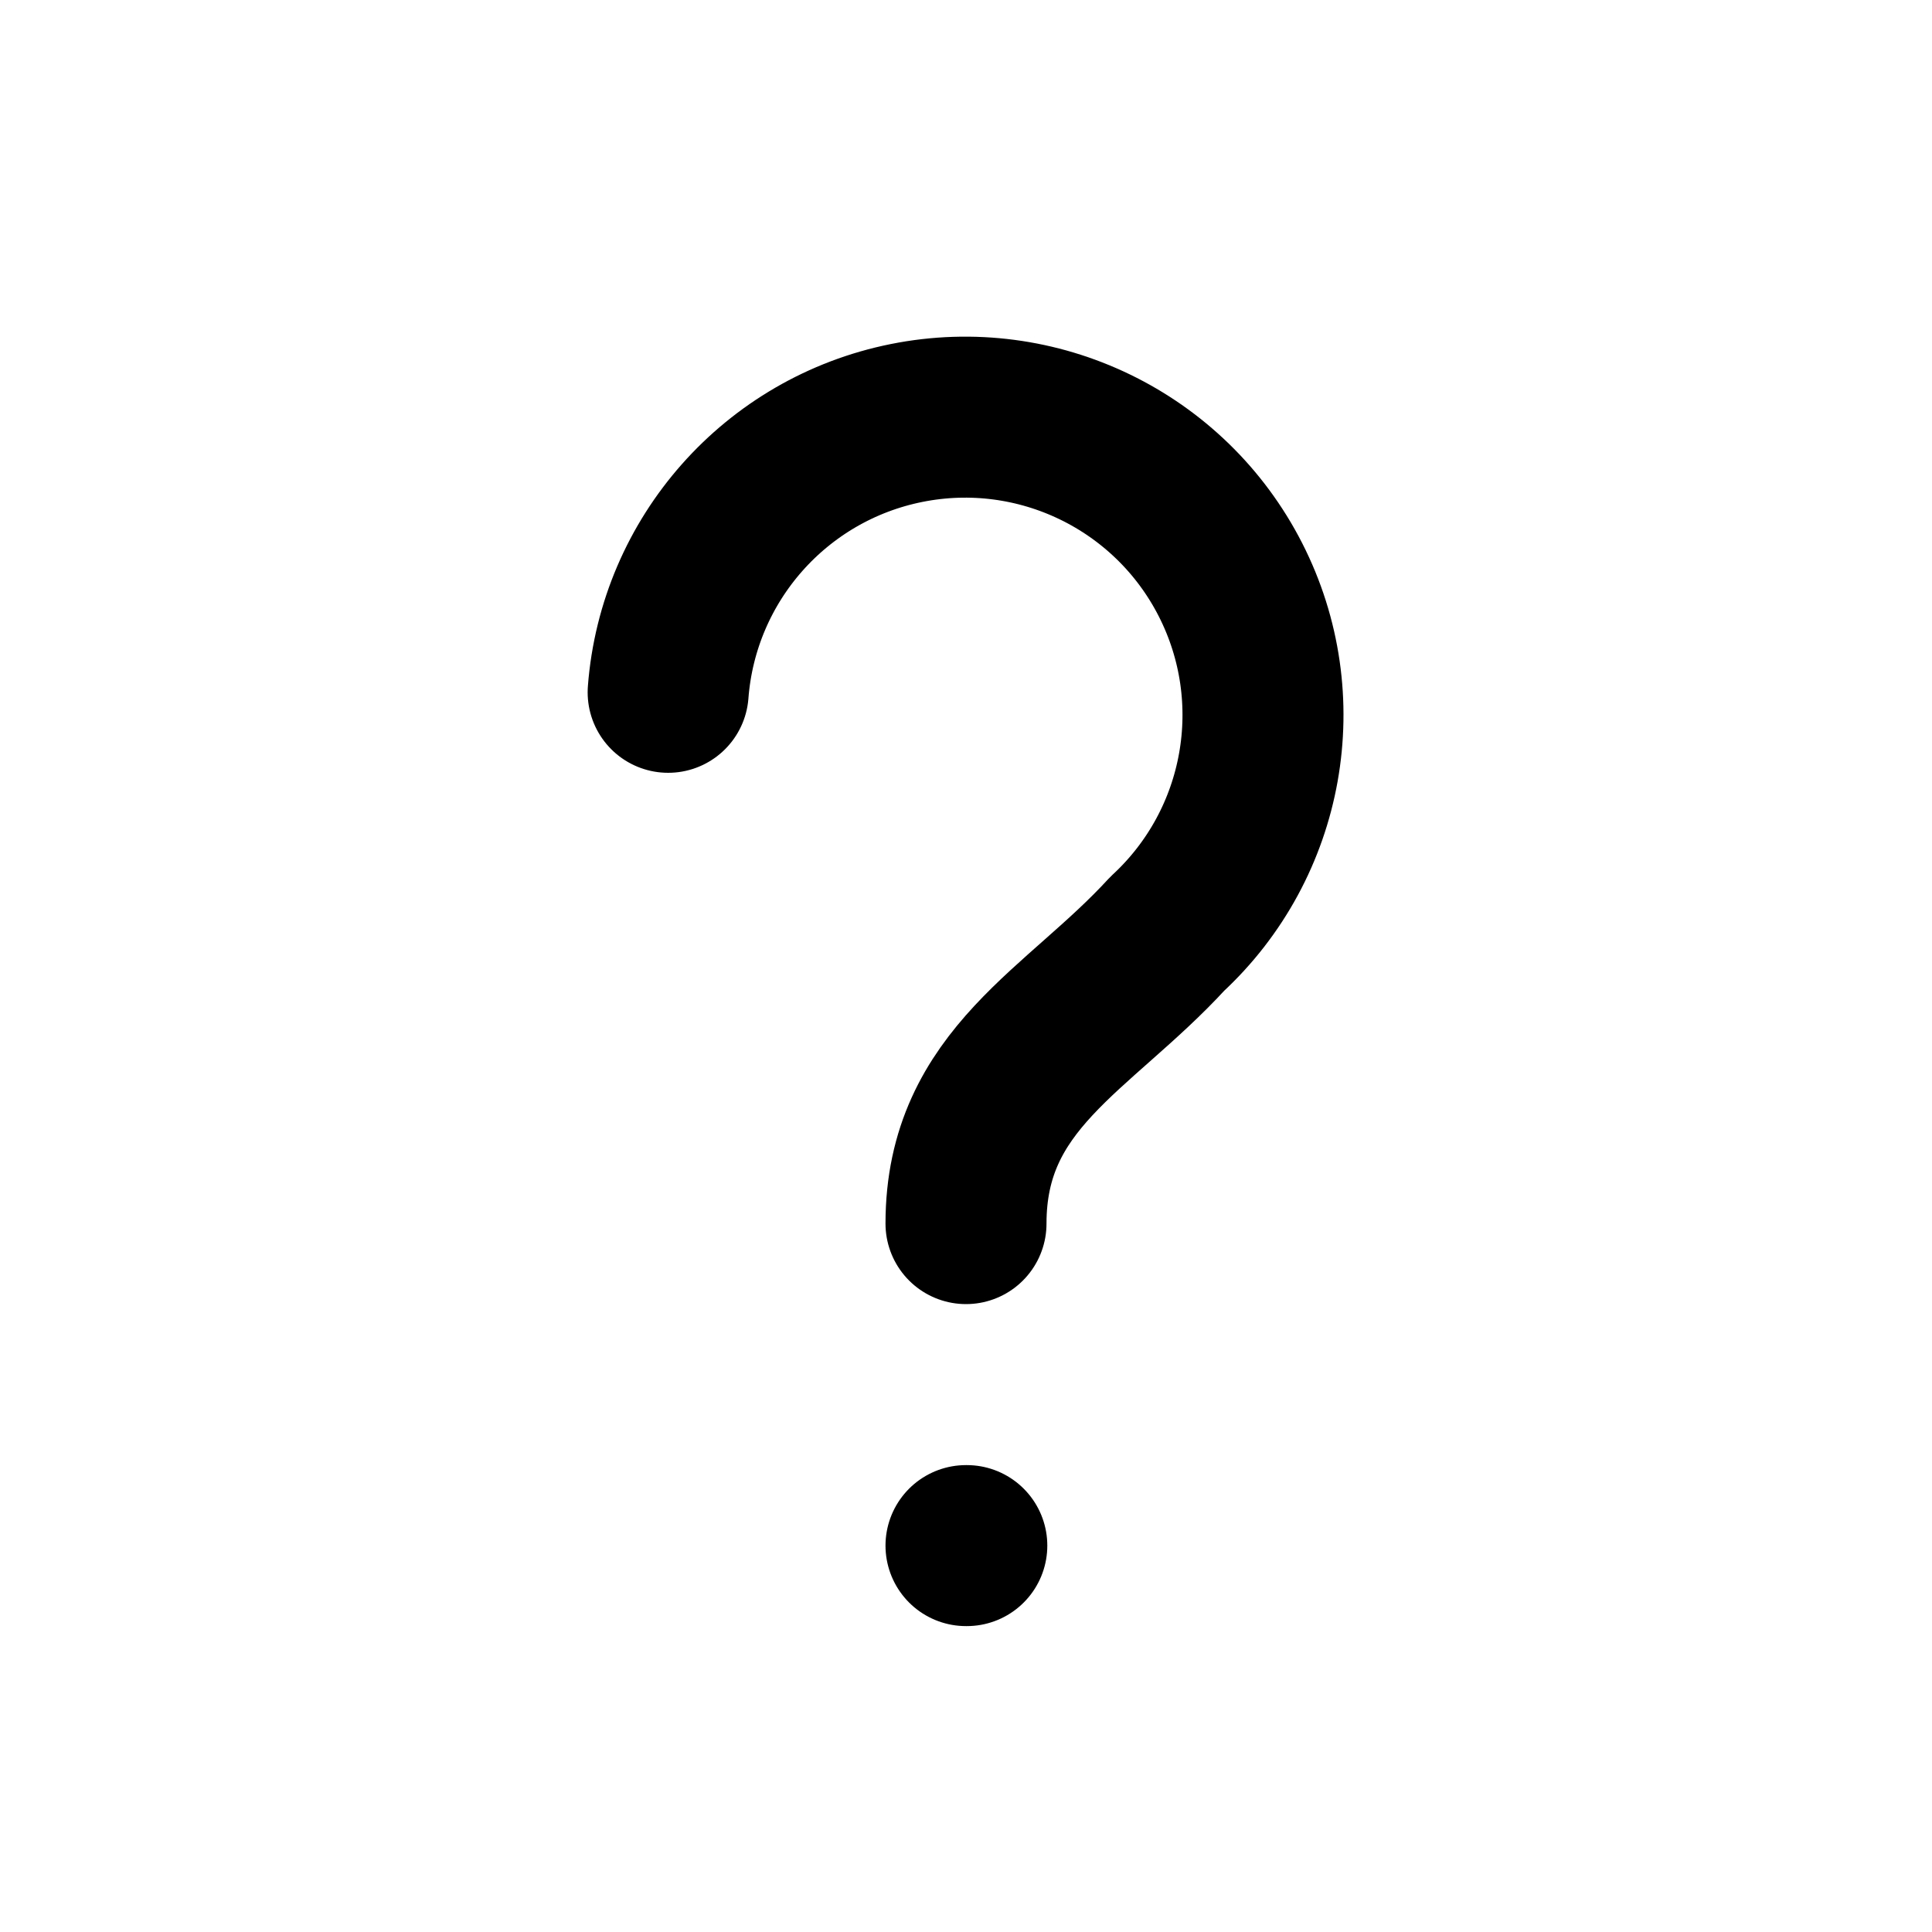
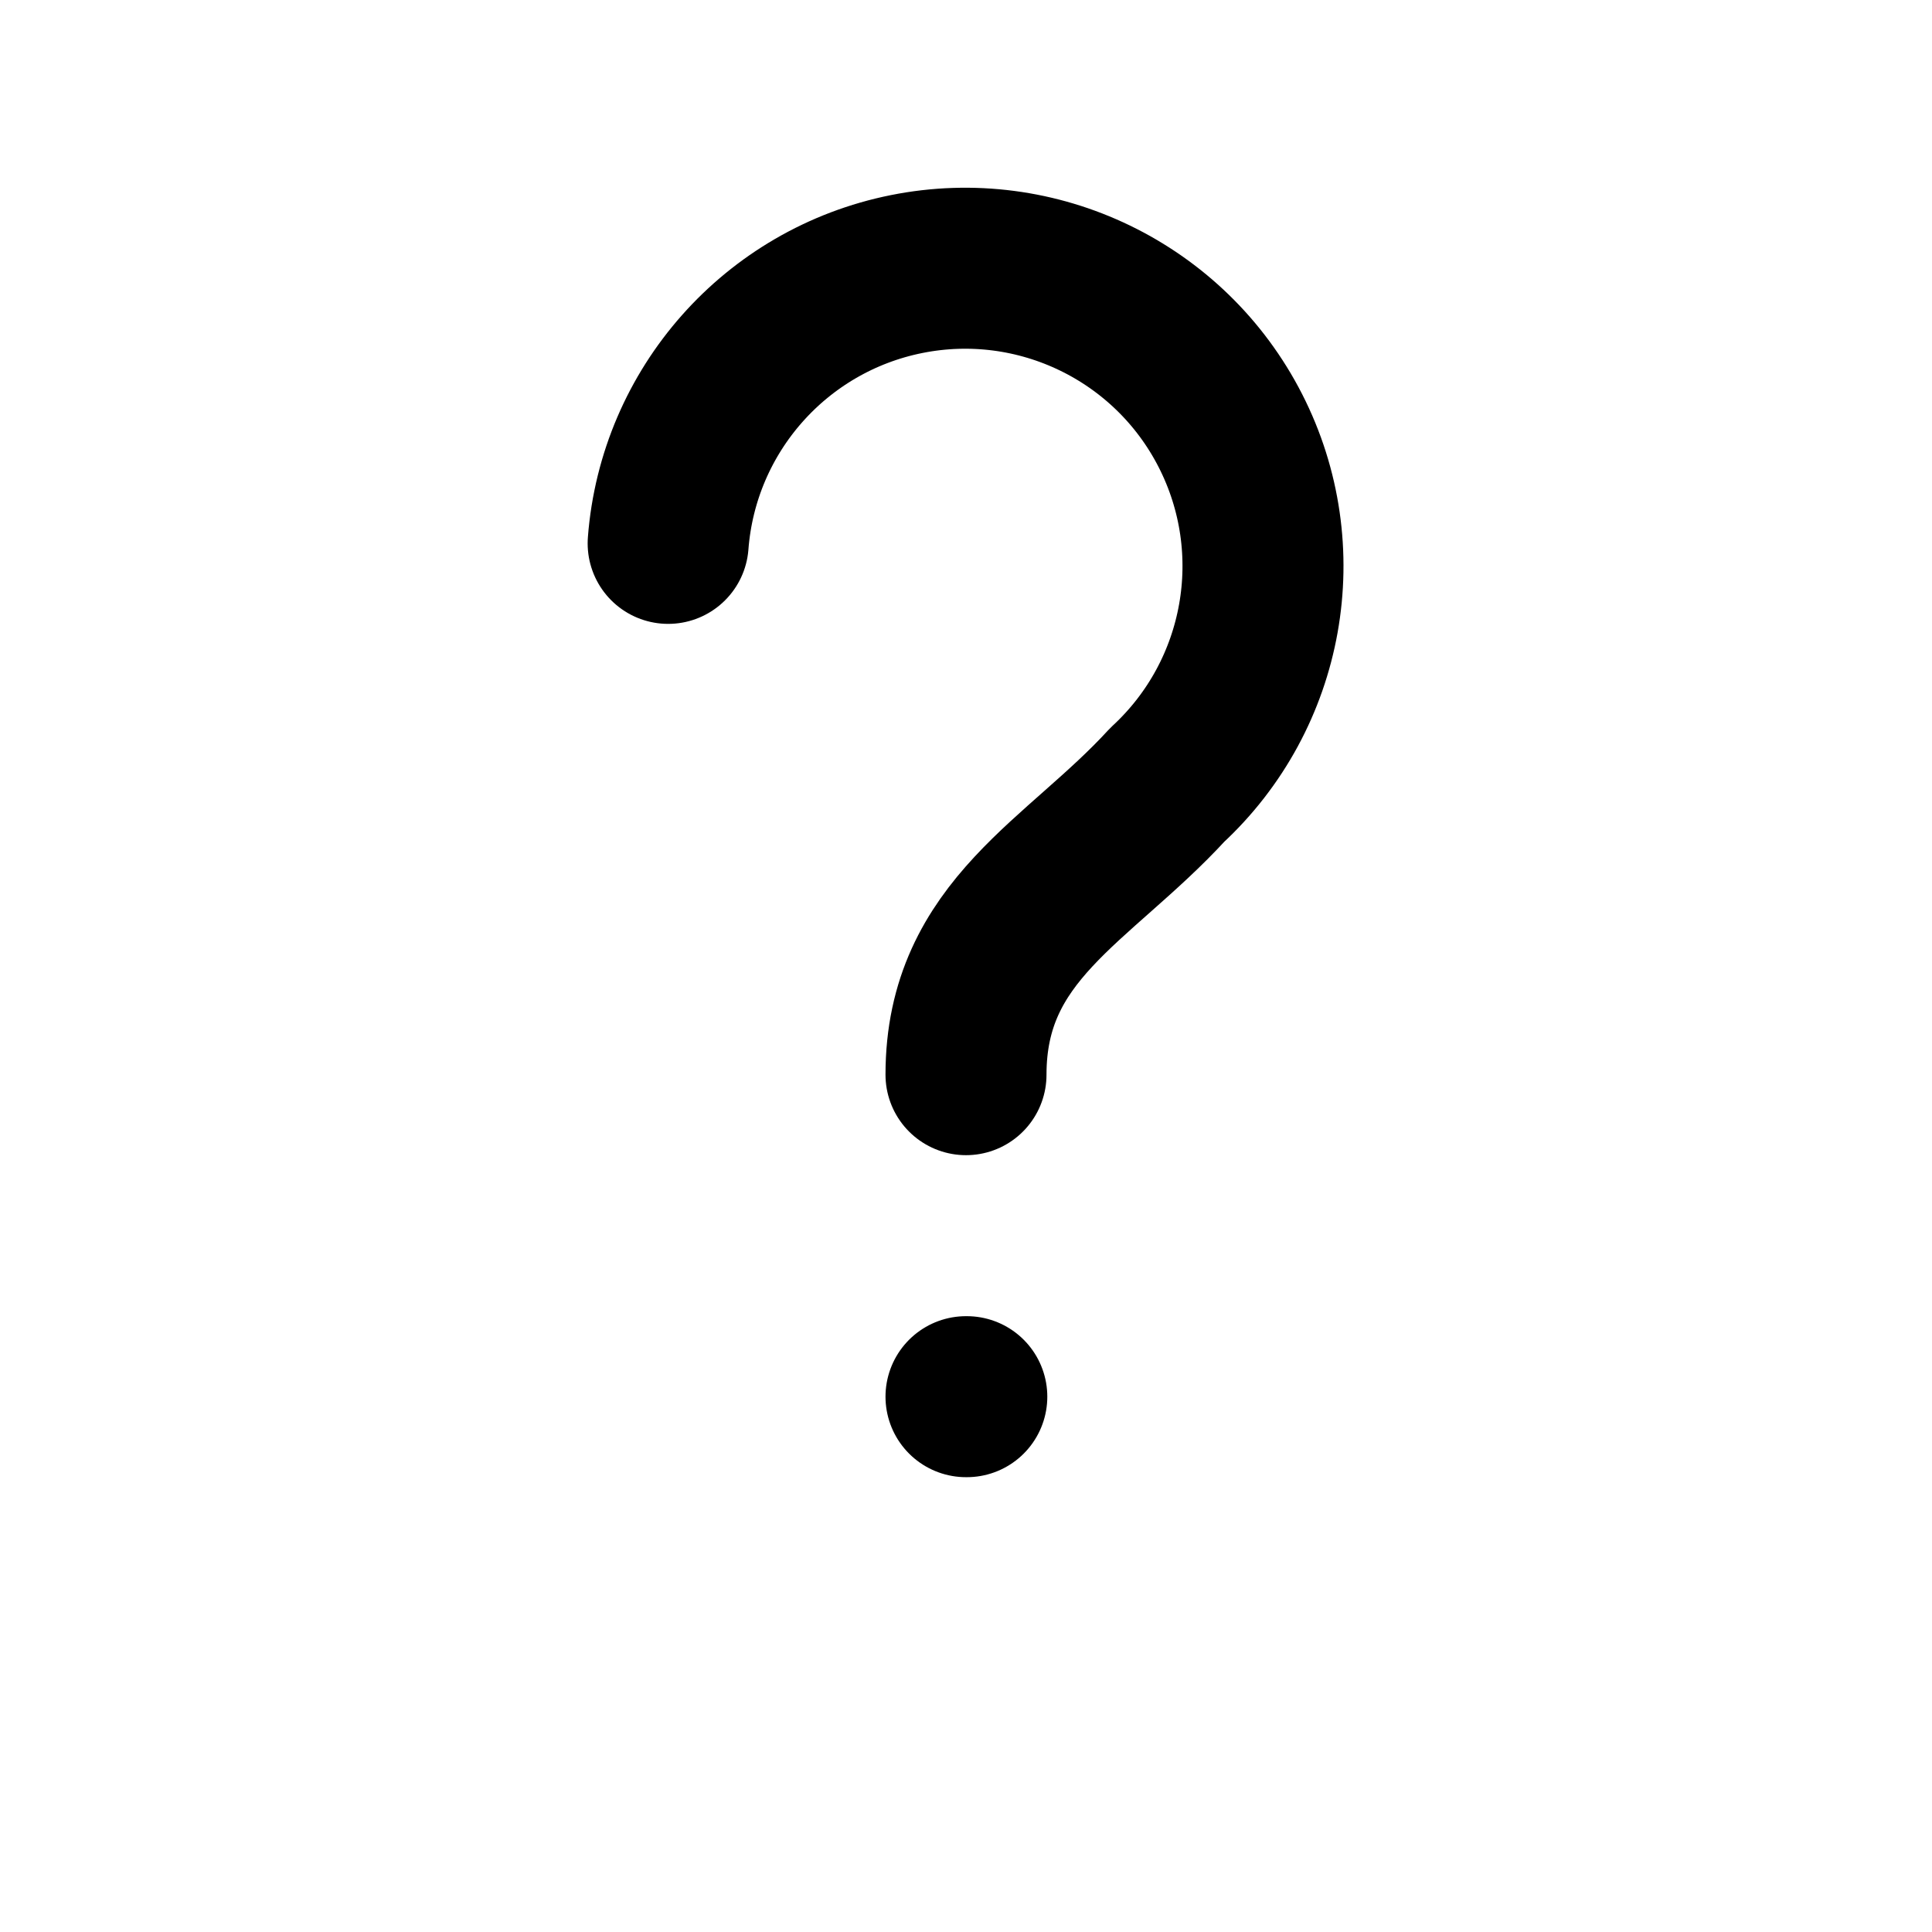
<svg xmlns="http://www.w3.org/2000/svg" viewBox="0 0 24 24" fill="none" stroke="currentColor" stroke-width="2" stroke-linecap="round" stroke-linejoin="round">
-   <path d="M8.3 8.6a3.7 3.7 0 1 1 6.2 3c-1.1 1.2-2.5 1.8-2.5 3.6" />
-   <path d="M12 19.2h.01" />
+   <path d="M8.3 6.75a3.7 3.7 0 1 1 6.2 3c-1.1 1.2-2.5 1.8-2.5 3.6" />
+   <path d="M12 17.35h.01" />
</svg>
